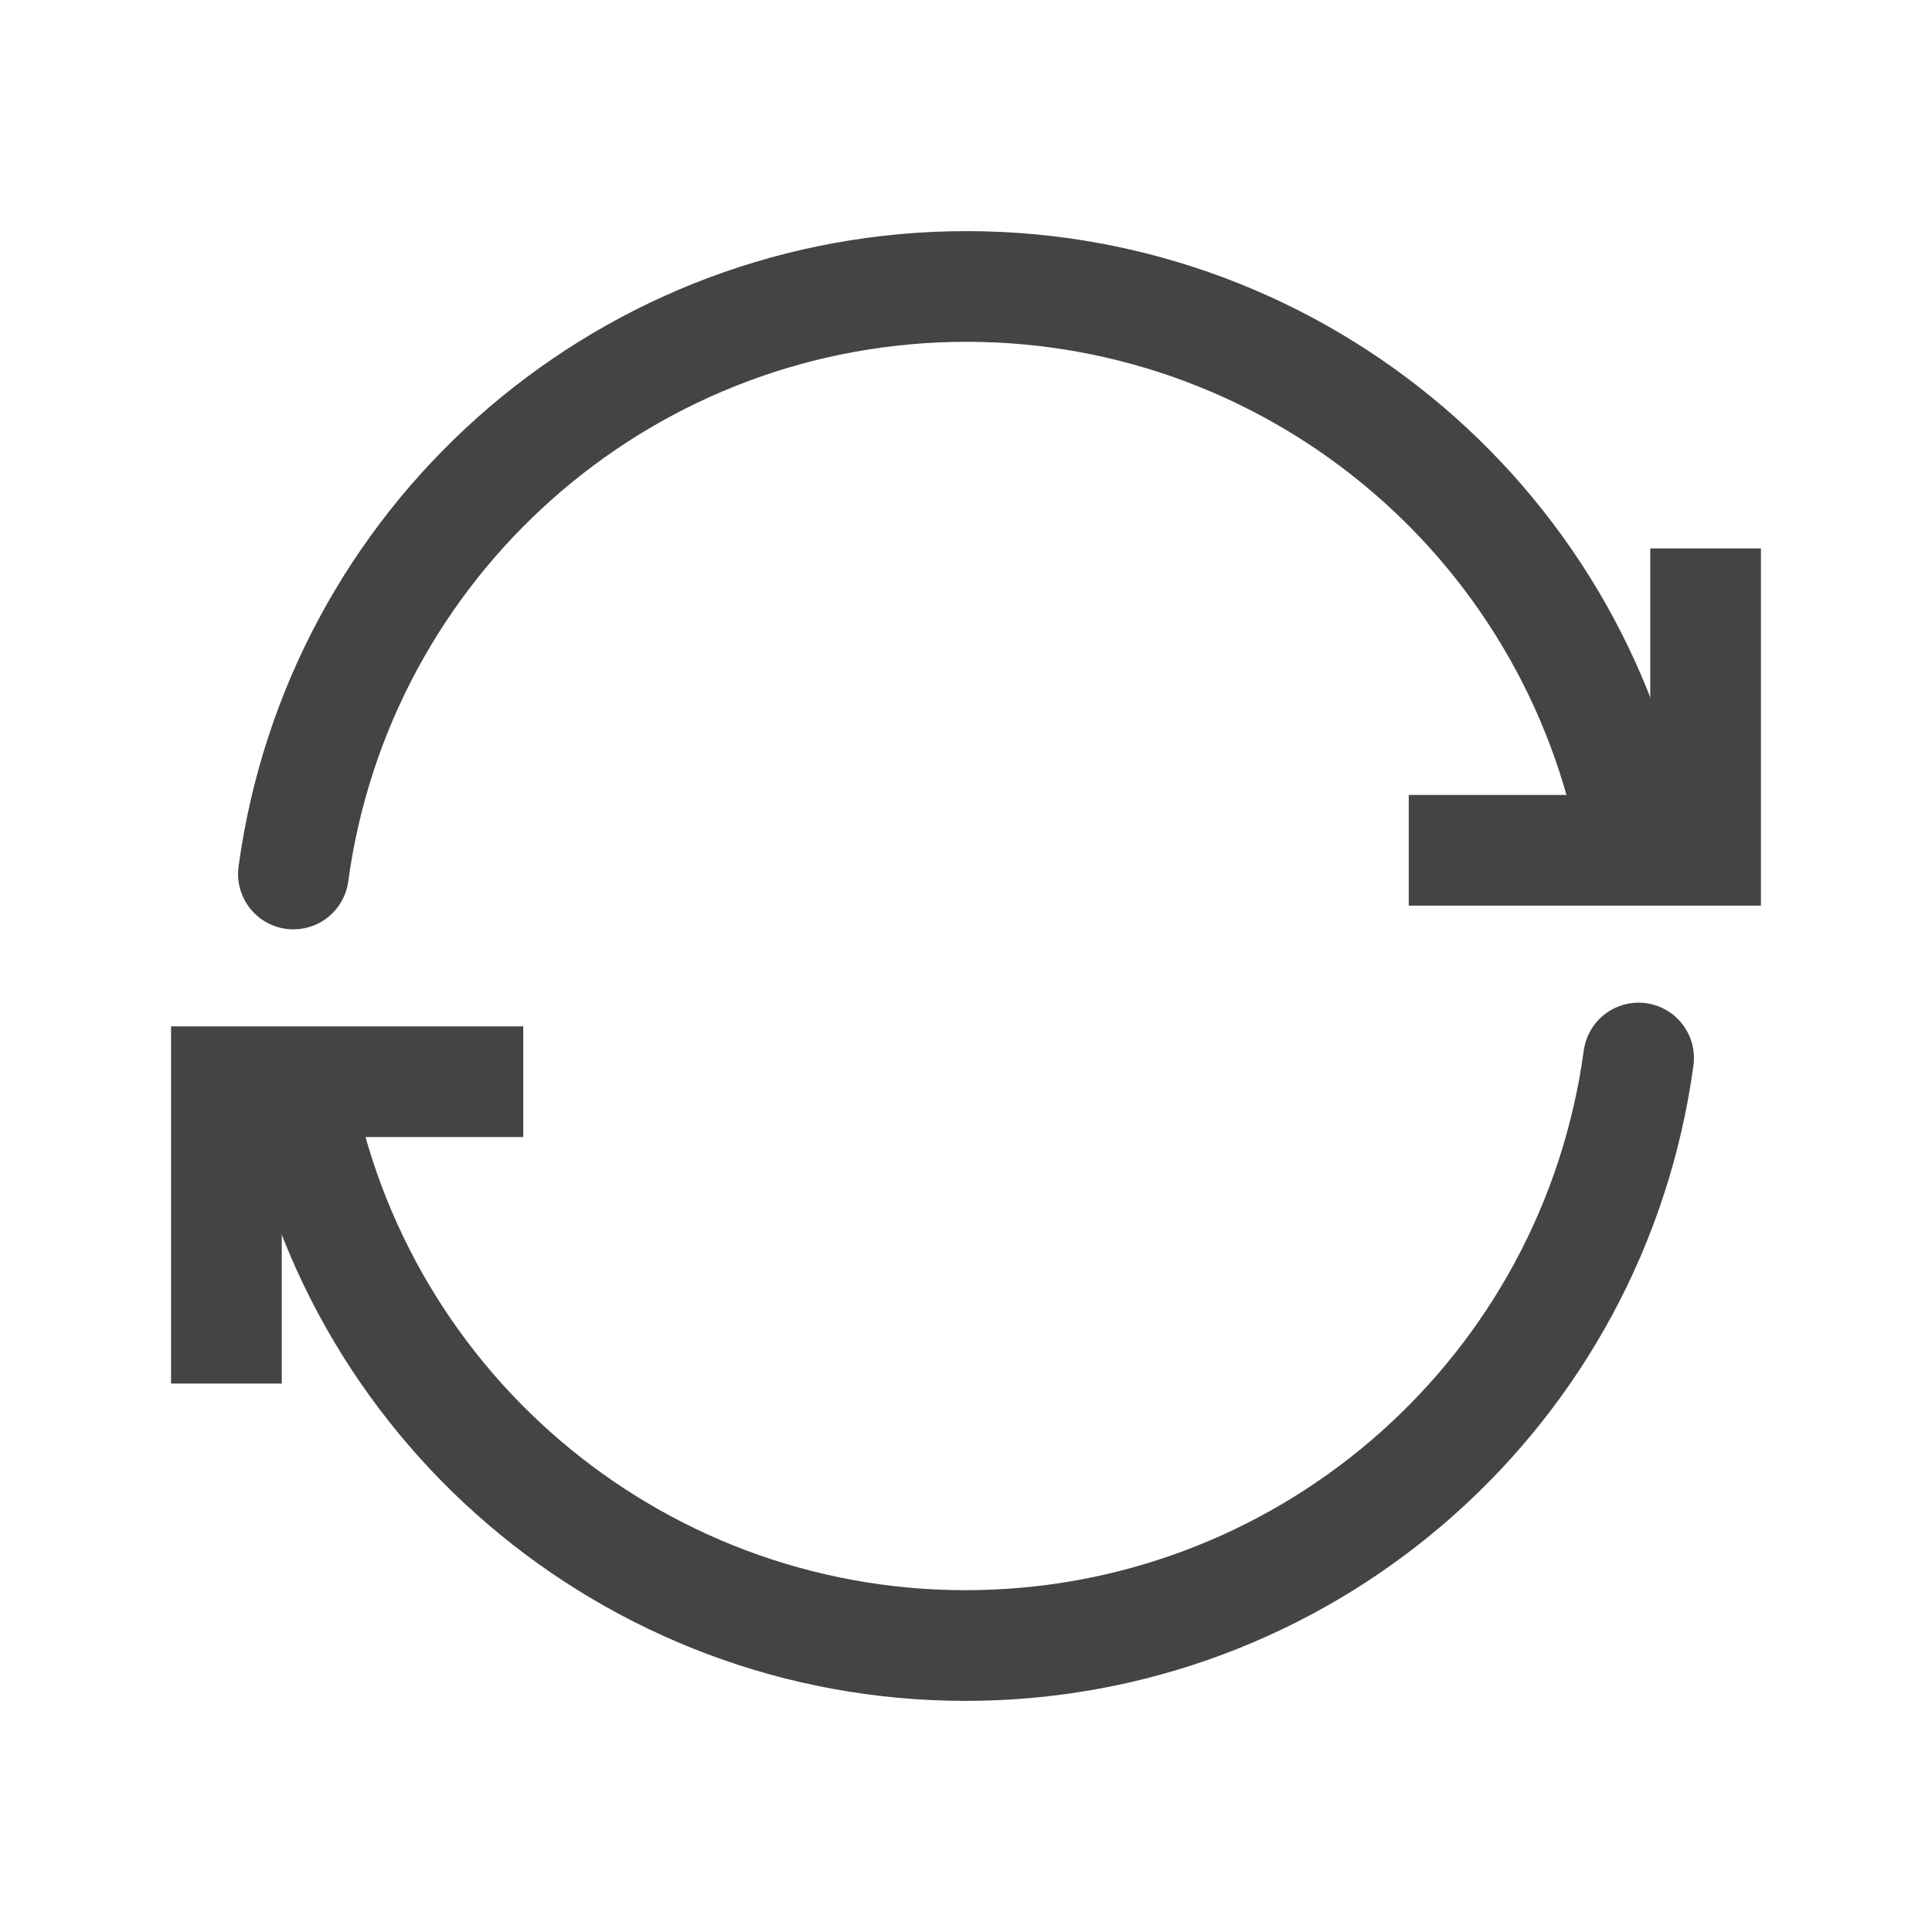
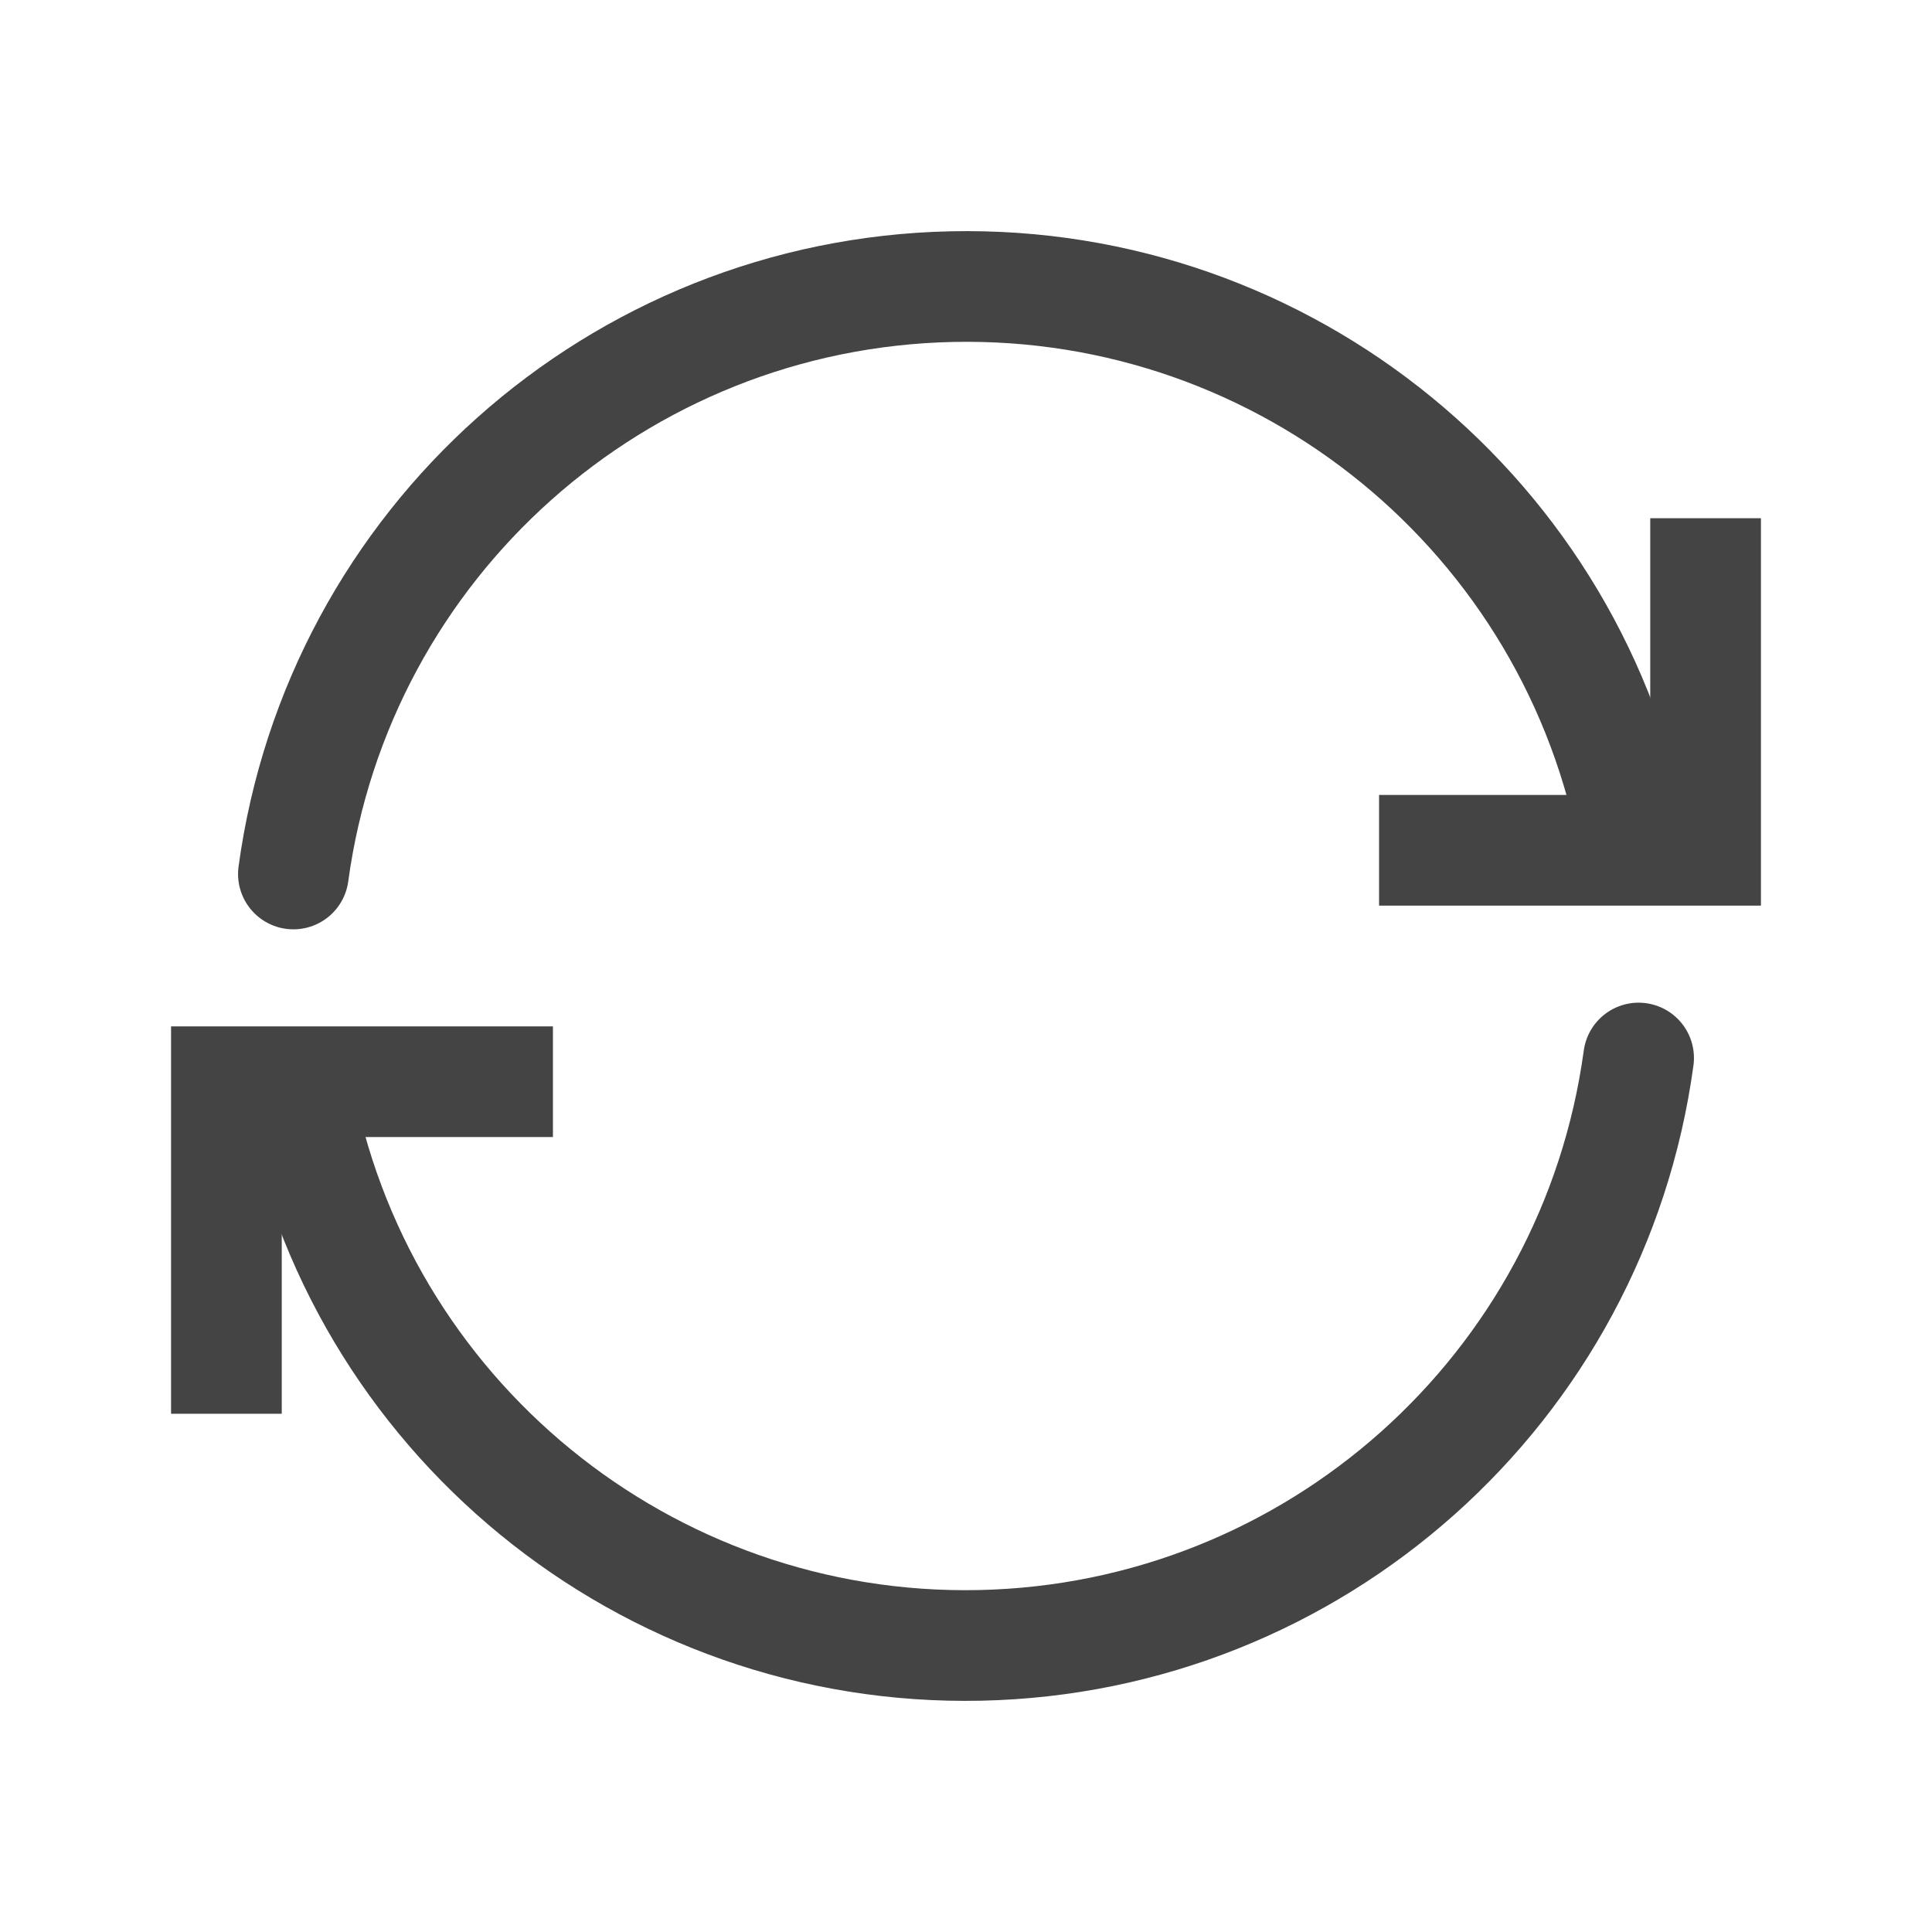
- <svg xmlns="http://www.w3.org/2000/svg" width="384" height="384" viewBox="0 0 384 384">
-   <path d="M58.314 173.712A135 135 0 0 1 324.949 168.057" fill="none" stroke="#444444" stroke-width="22" stroke-linecap="round" stroke-linejoin="round" />
-   <path d="M339 109V169H280" fill="none" stroke="#444444" stroke-width="22" stroke-linecap="butt" stroke-linejoin="miter" />
-   <g transform="rotate(180 192 192)">
-     <path d="M58.314 173.712A135 135 0 0 1 324.949 168.057" fill="none" stroke="#444444" stroke-width="22" stroke-linecap="round" stroke-linejoin="round" />
-     <path d="M339 109V169H280" fill="none" stroke="#444444" stroke-width="22" stroke-linecap="butt" stroke-linejoin="miter" />
+ <svg xmlns="http://www.w3.org/2000/svg" width="384" height="384" viewBox="0 0 24 24">
+   <g fill="none" stroke="#444444" stroke-width="1.35" stroke-linecap="round" stroke-linejoin="round">
+     <g transform="translate(0 0) scale(0.0625)" stroke-width="22">
+       <path d="M58.314 173.712A135 135 0 0 1 324.949 168.057" />
+       <path d="M339 103V169H274.1" stroke-linecap="butt" stroke-linejoin="miter" />
+       <g transform="rotate(180 192 192)">
+         <path d="M58.314 173.712A135 135 0 0 1 324.949 168.057" />
+         <path d="M339 103V169H274.1" stroke-linecap="butt" stroke-linejoin="miter" />
+       </g>
+     </g>
  </g>
</svg>
